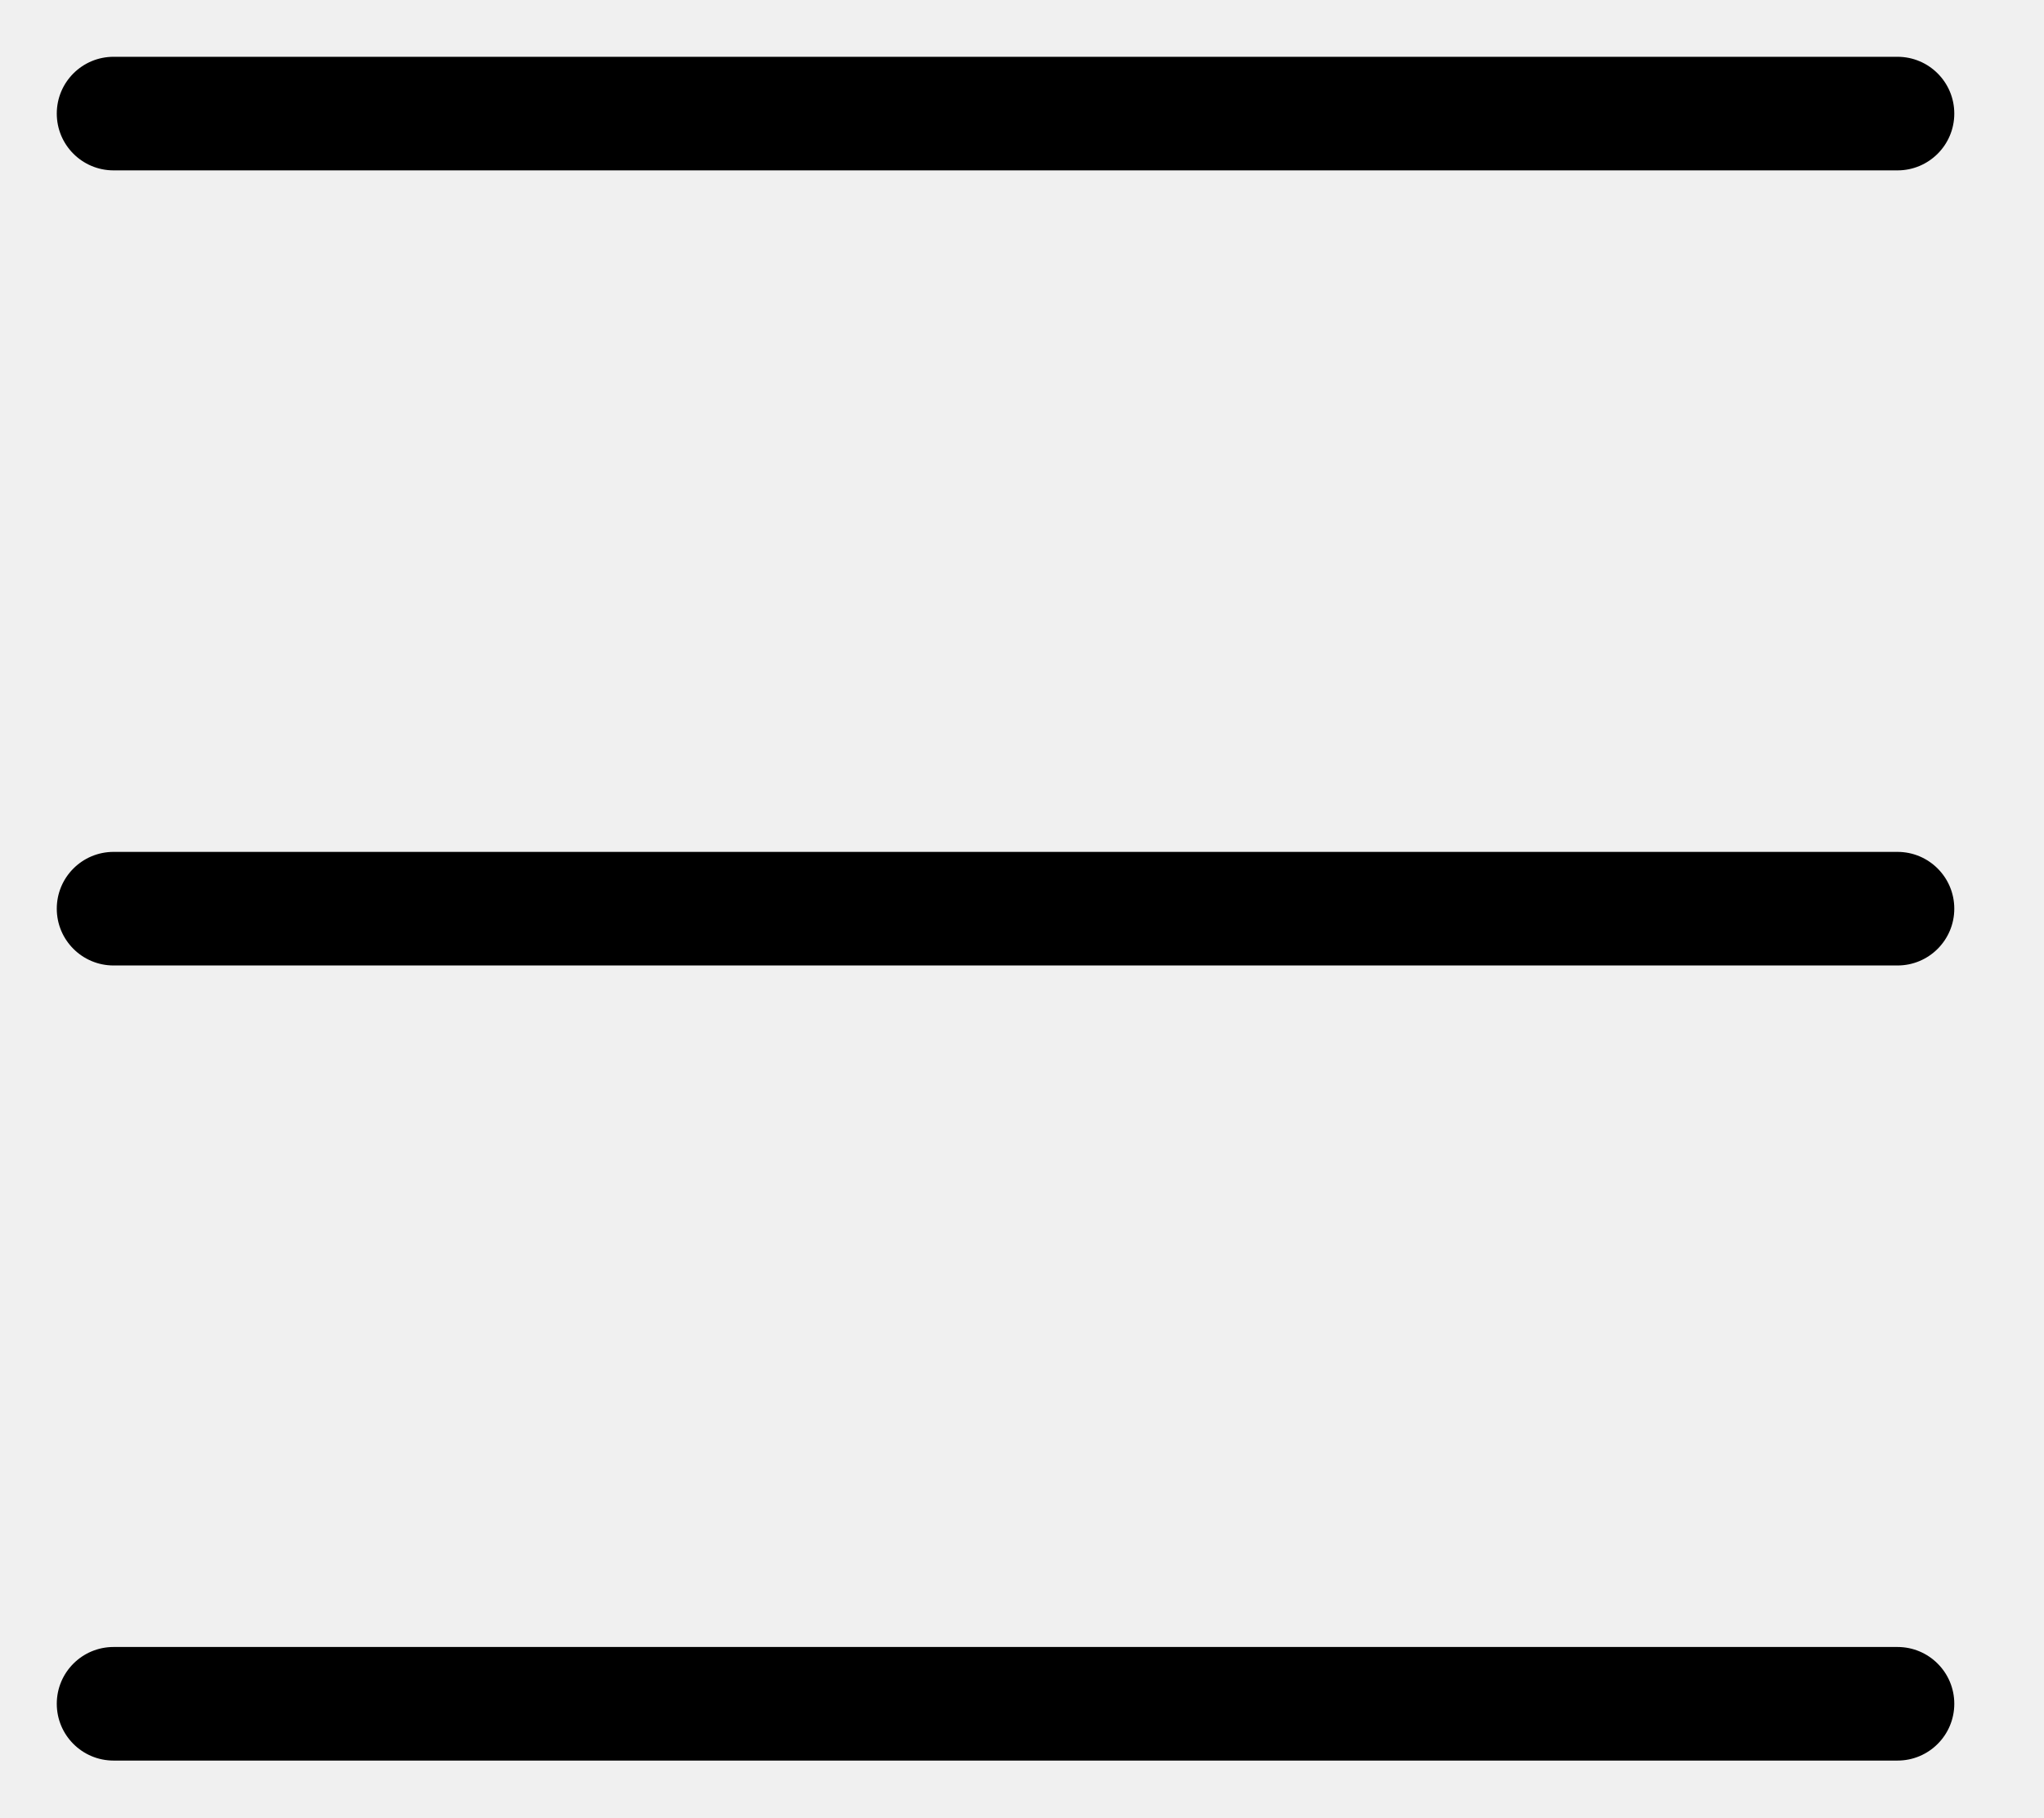
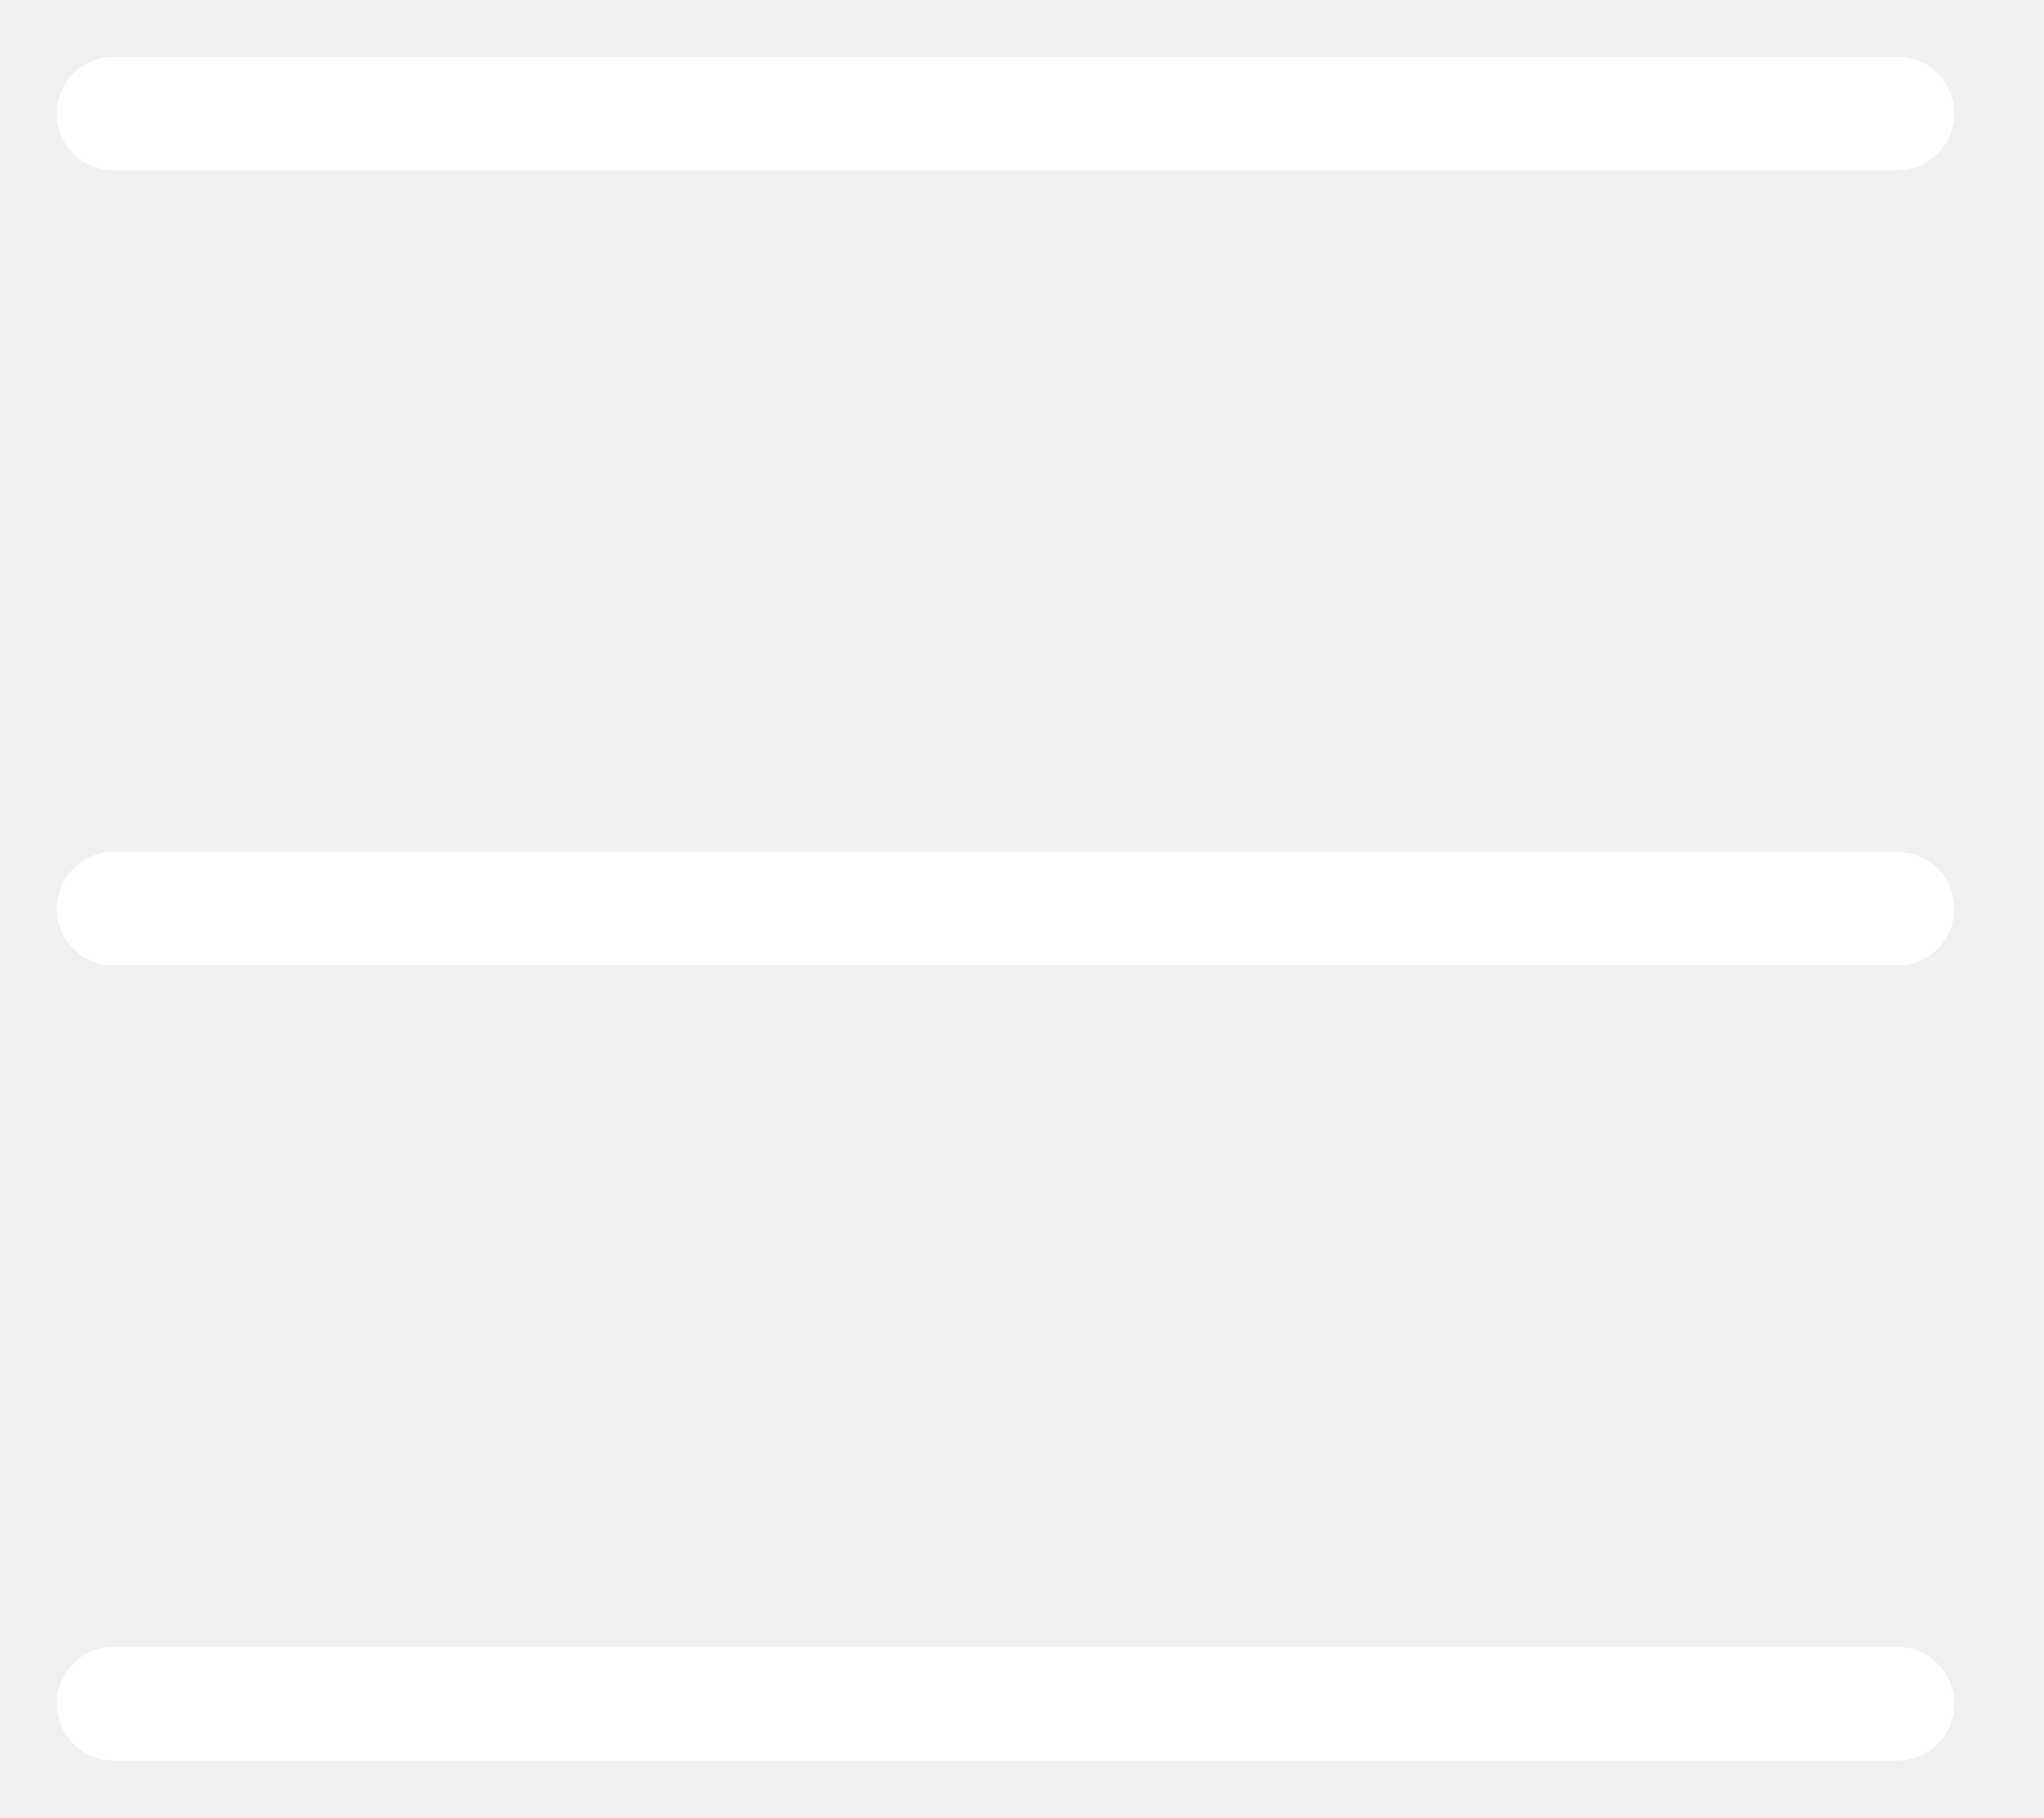
- <svg xmlns="http://www.w3.org/2000/svg" fill="none" class="icon icon-hamburger" viewBox="0 0 18 16">
-   <path fill="currentColor" d="M1 .5a.5.5 0 1 0 0 1h15.71a.5.5 0 0 0 0-1zM.5 8a.5.5 0 0 1 .5-.5h15.71a.5.5 0 0 1 0 1H1A.5.5 0 0 1 .5 8m0 7a.5.5 0 0 1 .5-.5h15.71a.5.5 0 0 1 0 1H1a.5.5 0 0 1-.5-.5" />
+ <svg xmlns="http://www.w3.org/2000/svg" fill="#ffffff" class="icon icon-hamburger" viewBox="0 0 18 16">
+   <path fill="#ffffff" d="M1 .5a.5.5 0 1 0 0 1h15.71a.5.5 0 0 0 0-1zM.5 8a.5.5 0 0 1 .5-.5h15.71a.5.5 0 0 1 0 1H1A.5.5 0 0 1 .5 8m0 7a.5.5 0 0 1 .5-.5h15.71a.5.5 0 0 1 0 1H1a.5.5 0 0 1-.5-.5" />
</svg>
